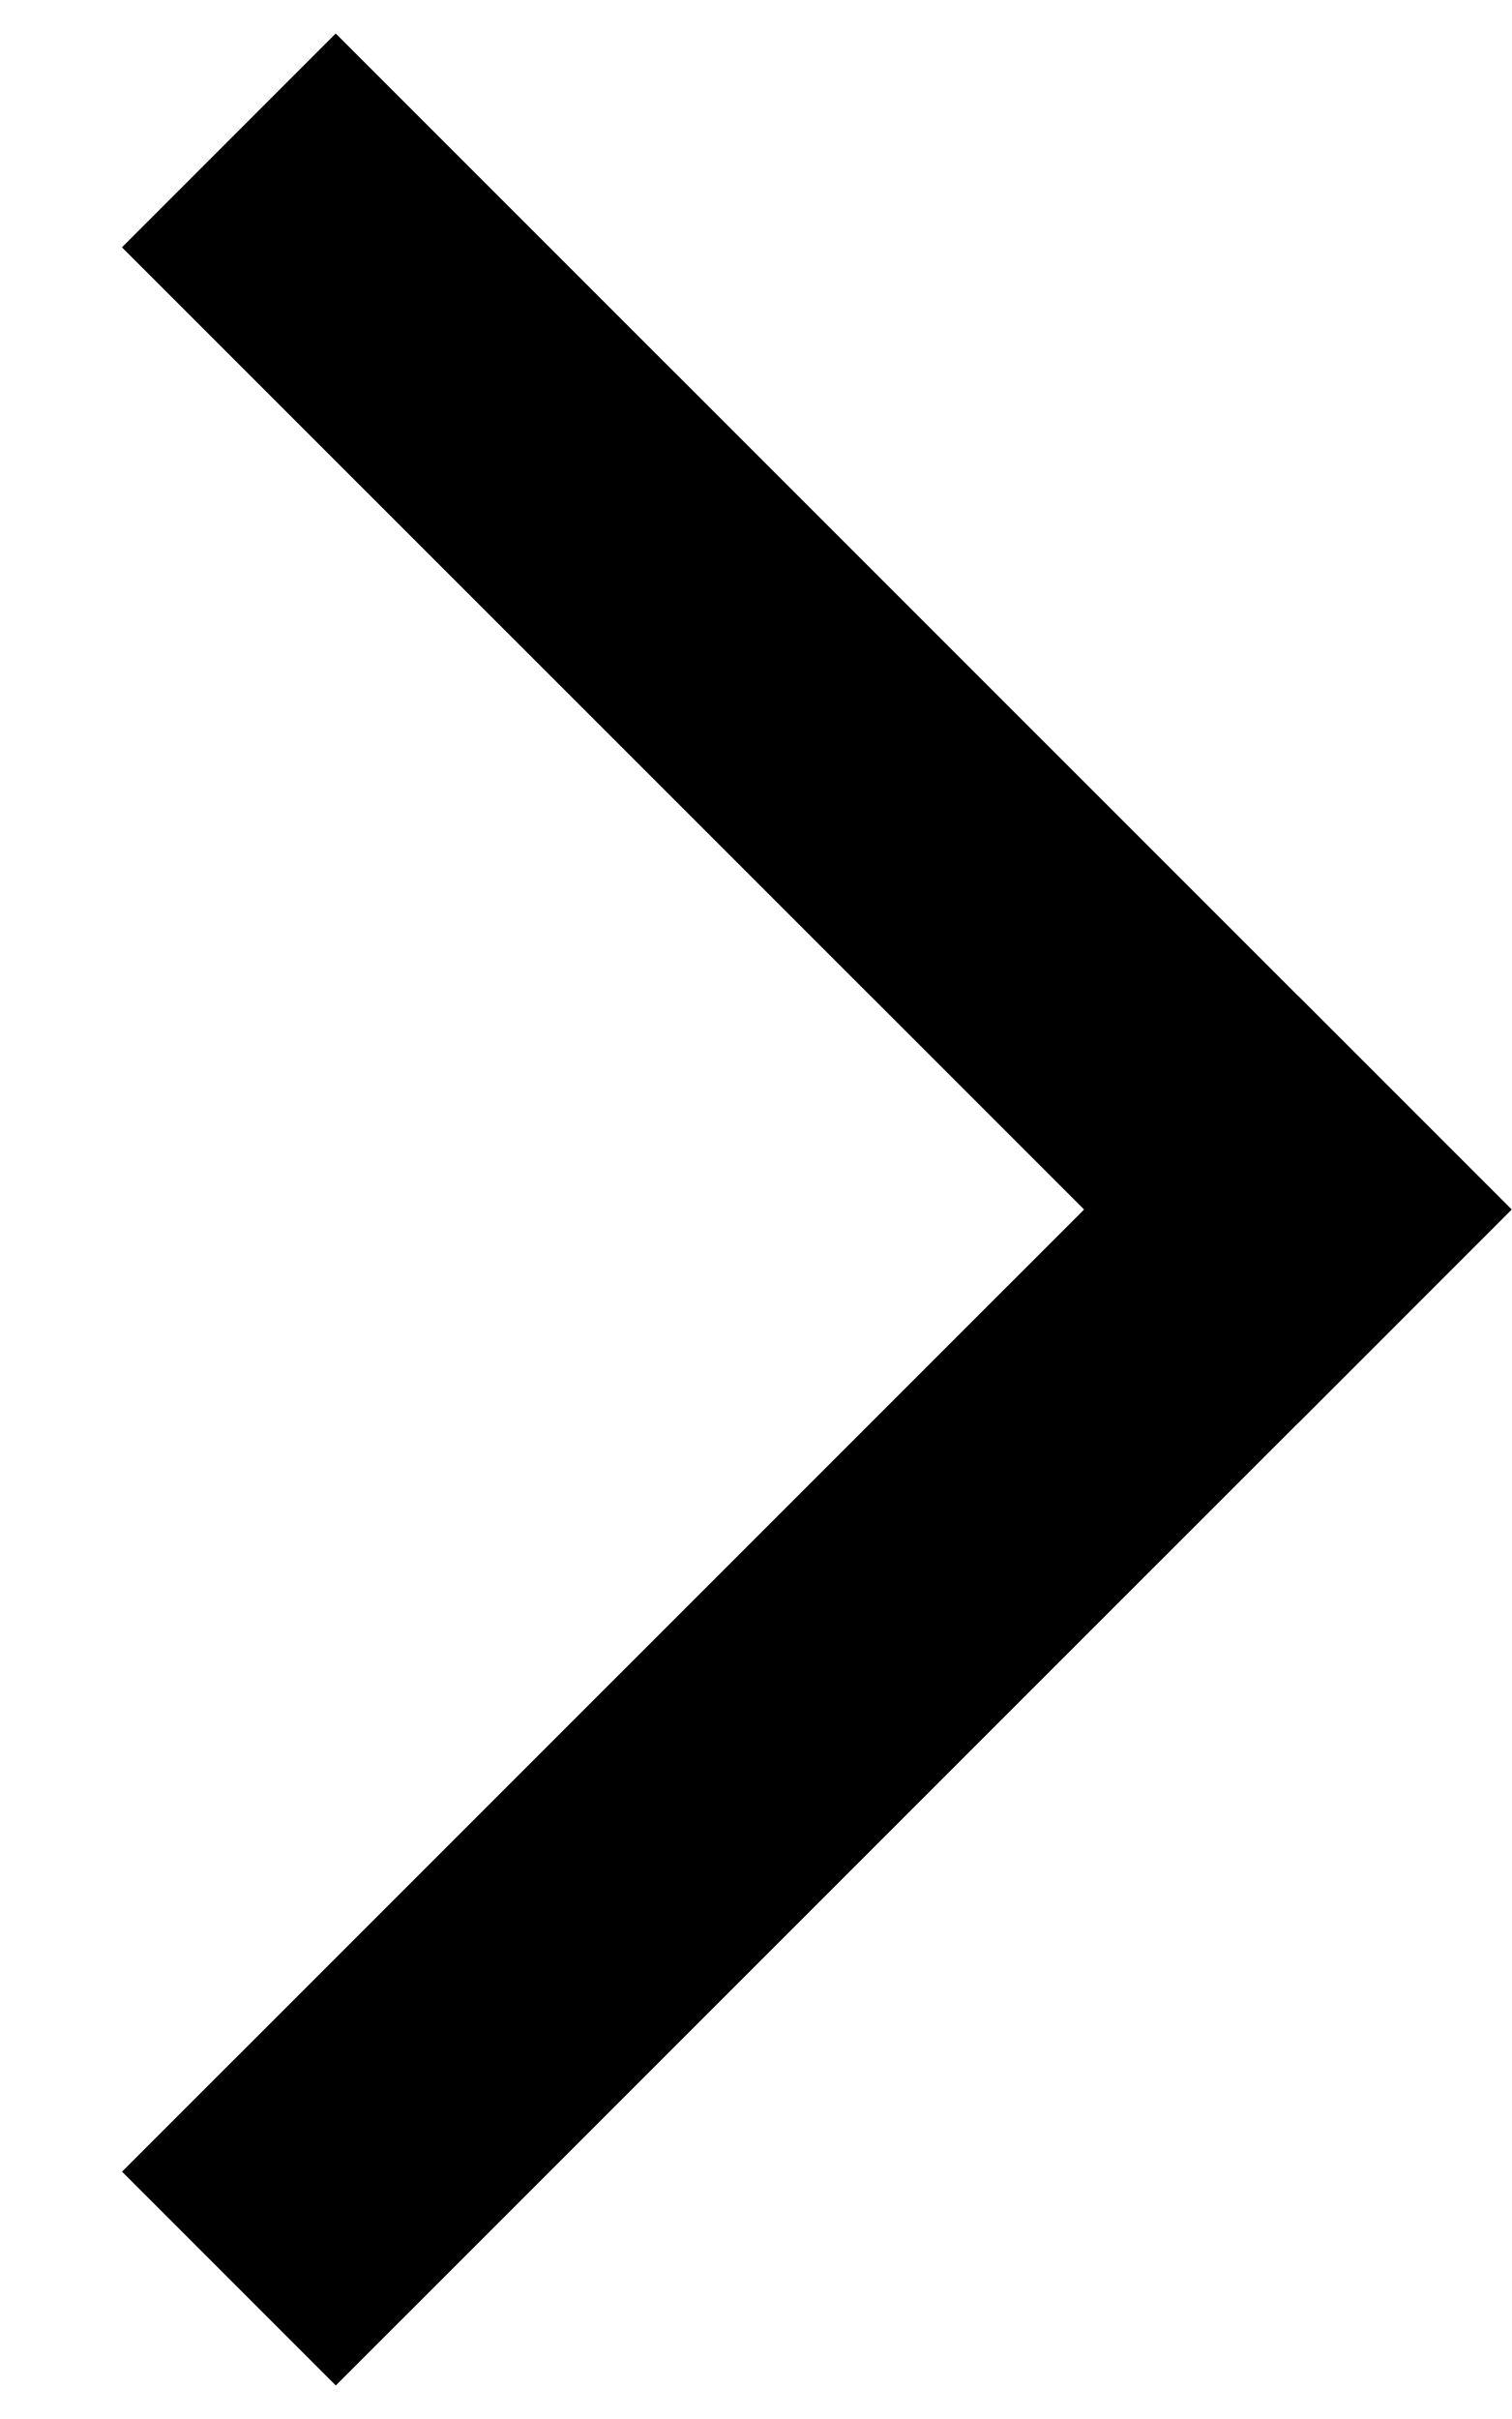
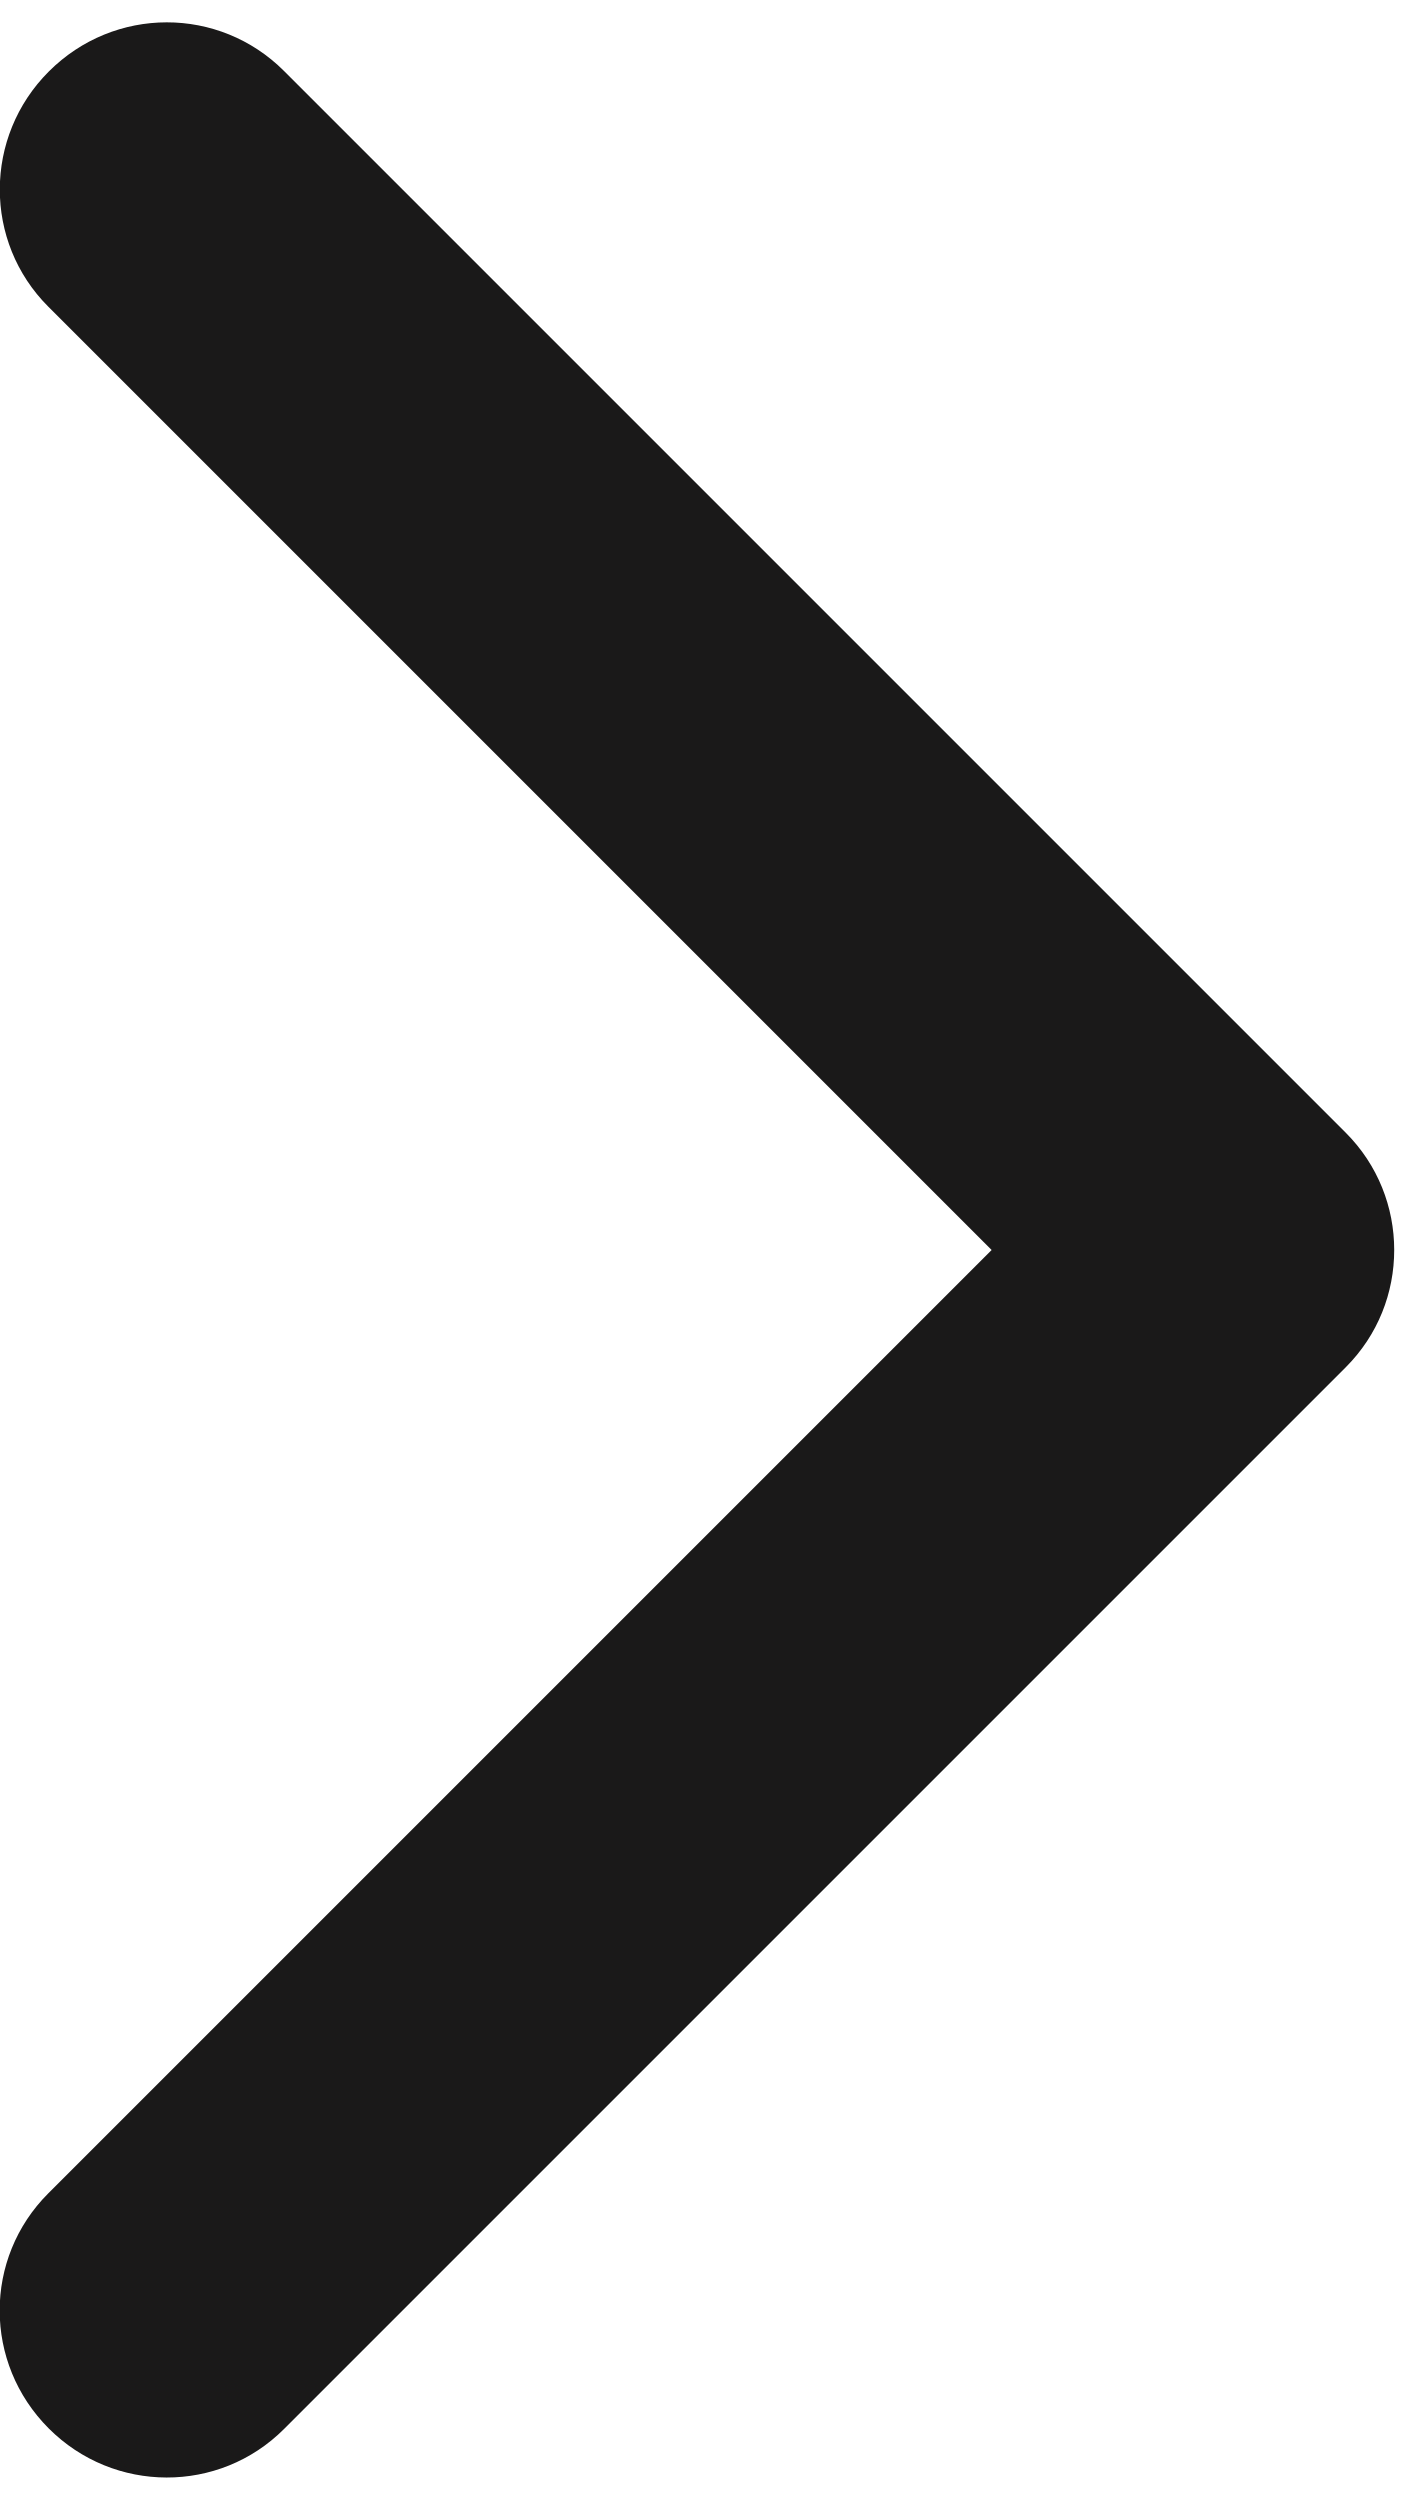
- <svg xmlns="http://www.w3.org/2000/svg" version="1.1" id="Layer_1" x="0px" y="0px" width="20px" height="32px" viewBox="0 0 20 32" enable-background="new 0 0 20 32" xml:space="preserve">
-   <g id="Back-Arrow" transform="translate(38.29289, 33.29289) rotate(-315) translate(-38.29289, -33.29289) translate(27.29289, 22.29289)">
-     <rect id="Rectangle-83" x="-18.163" y="11.707" transform="matrix(-1 -8.377234e-05 8.377234e-05 -1 -32.3273 45.4132)" width="4" height="22" />
-     <rect id="Rectangle-84" x="-27.163" y="2.707" transform="matrix(8.900563e-05 1 -1 8.900563e-05 -11.454 38.8688)" width="4" height="22.001" />
+ <svg xmlns="http://www.w3.org/2000/svg" width="17px" height="30px" viewBox="0 0 17 30" version="1.1">
+   <defs />
+   <g id="Page-4" stroke="none" stroke-width="1" fill="none" fill-rule="evenodd">
+     <g id="Bag-Detail,-Short-Screen-Copy-5" transform="translate(-1383, -33)" fill="#1A1919">
+       <g id="Rectangle-32-+-Rectangle-231-+-Latest-designs-+-Triangle-1-+-Bottom-Buttons" transform="translate(1194, 15)">
+         <g id="Bottom-Buttons">
+           <g id="Like-Copy-2" transform="translate(162, 0)">
+             <g id="Right-Arrow" transform="translate(28.29289, 33) scale(-1, 1) rotate(-225) translate(-28.29289, -33) translate(16.79289, 21.5)">
+               <path d="M19,19 L2.991,19 C1.89,19 1,19.895 1,21 C1,22.112 1.891,23 2.991,23 L21.009,23 C21.558,23 22.055,22.777 22.415,22.417 C22.779,22.054 23,21.557 23,21.009 L23,2.991 C23,1.89 22.105,1 21,1 C19.888,1 19,1.891 19,2.991 L19,19 Z" id="Rectangle-115" />
+             </g>
+           </g>
+         </g>
+       </g>
+     </g>
  </g>
</svg>
